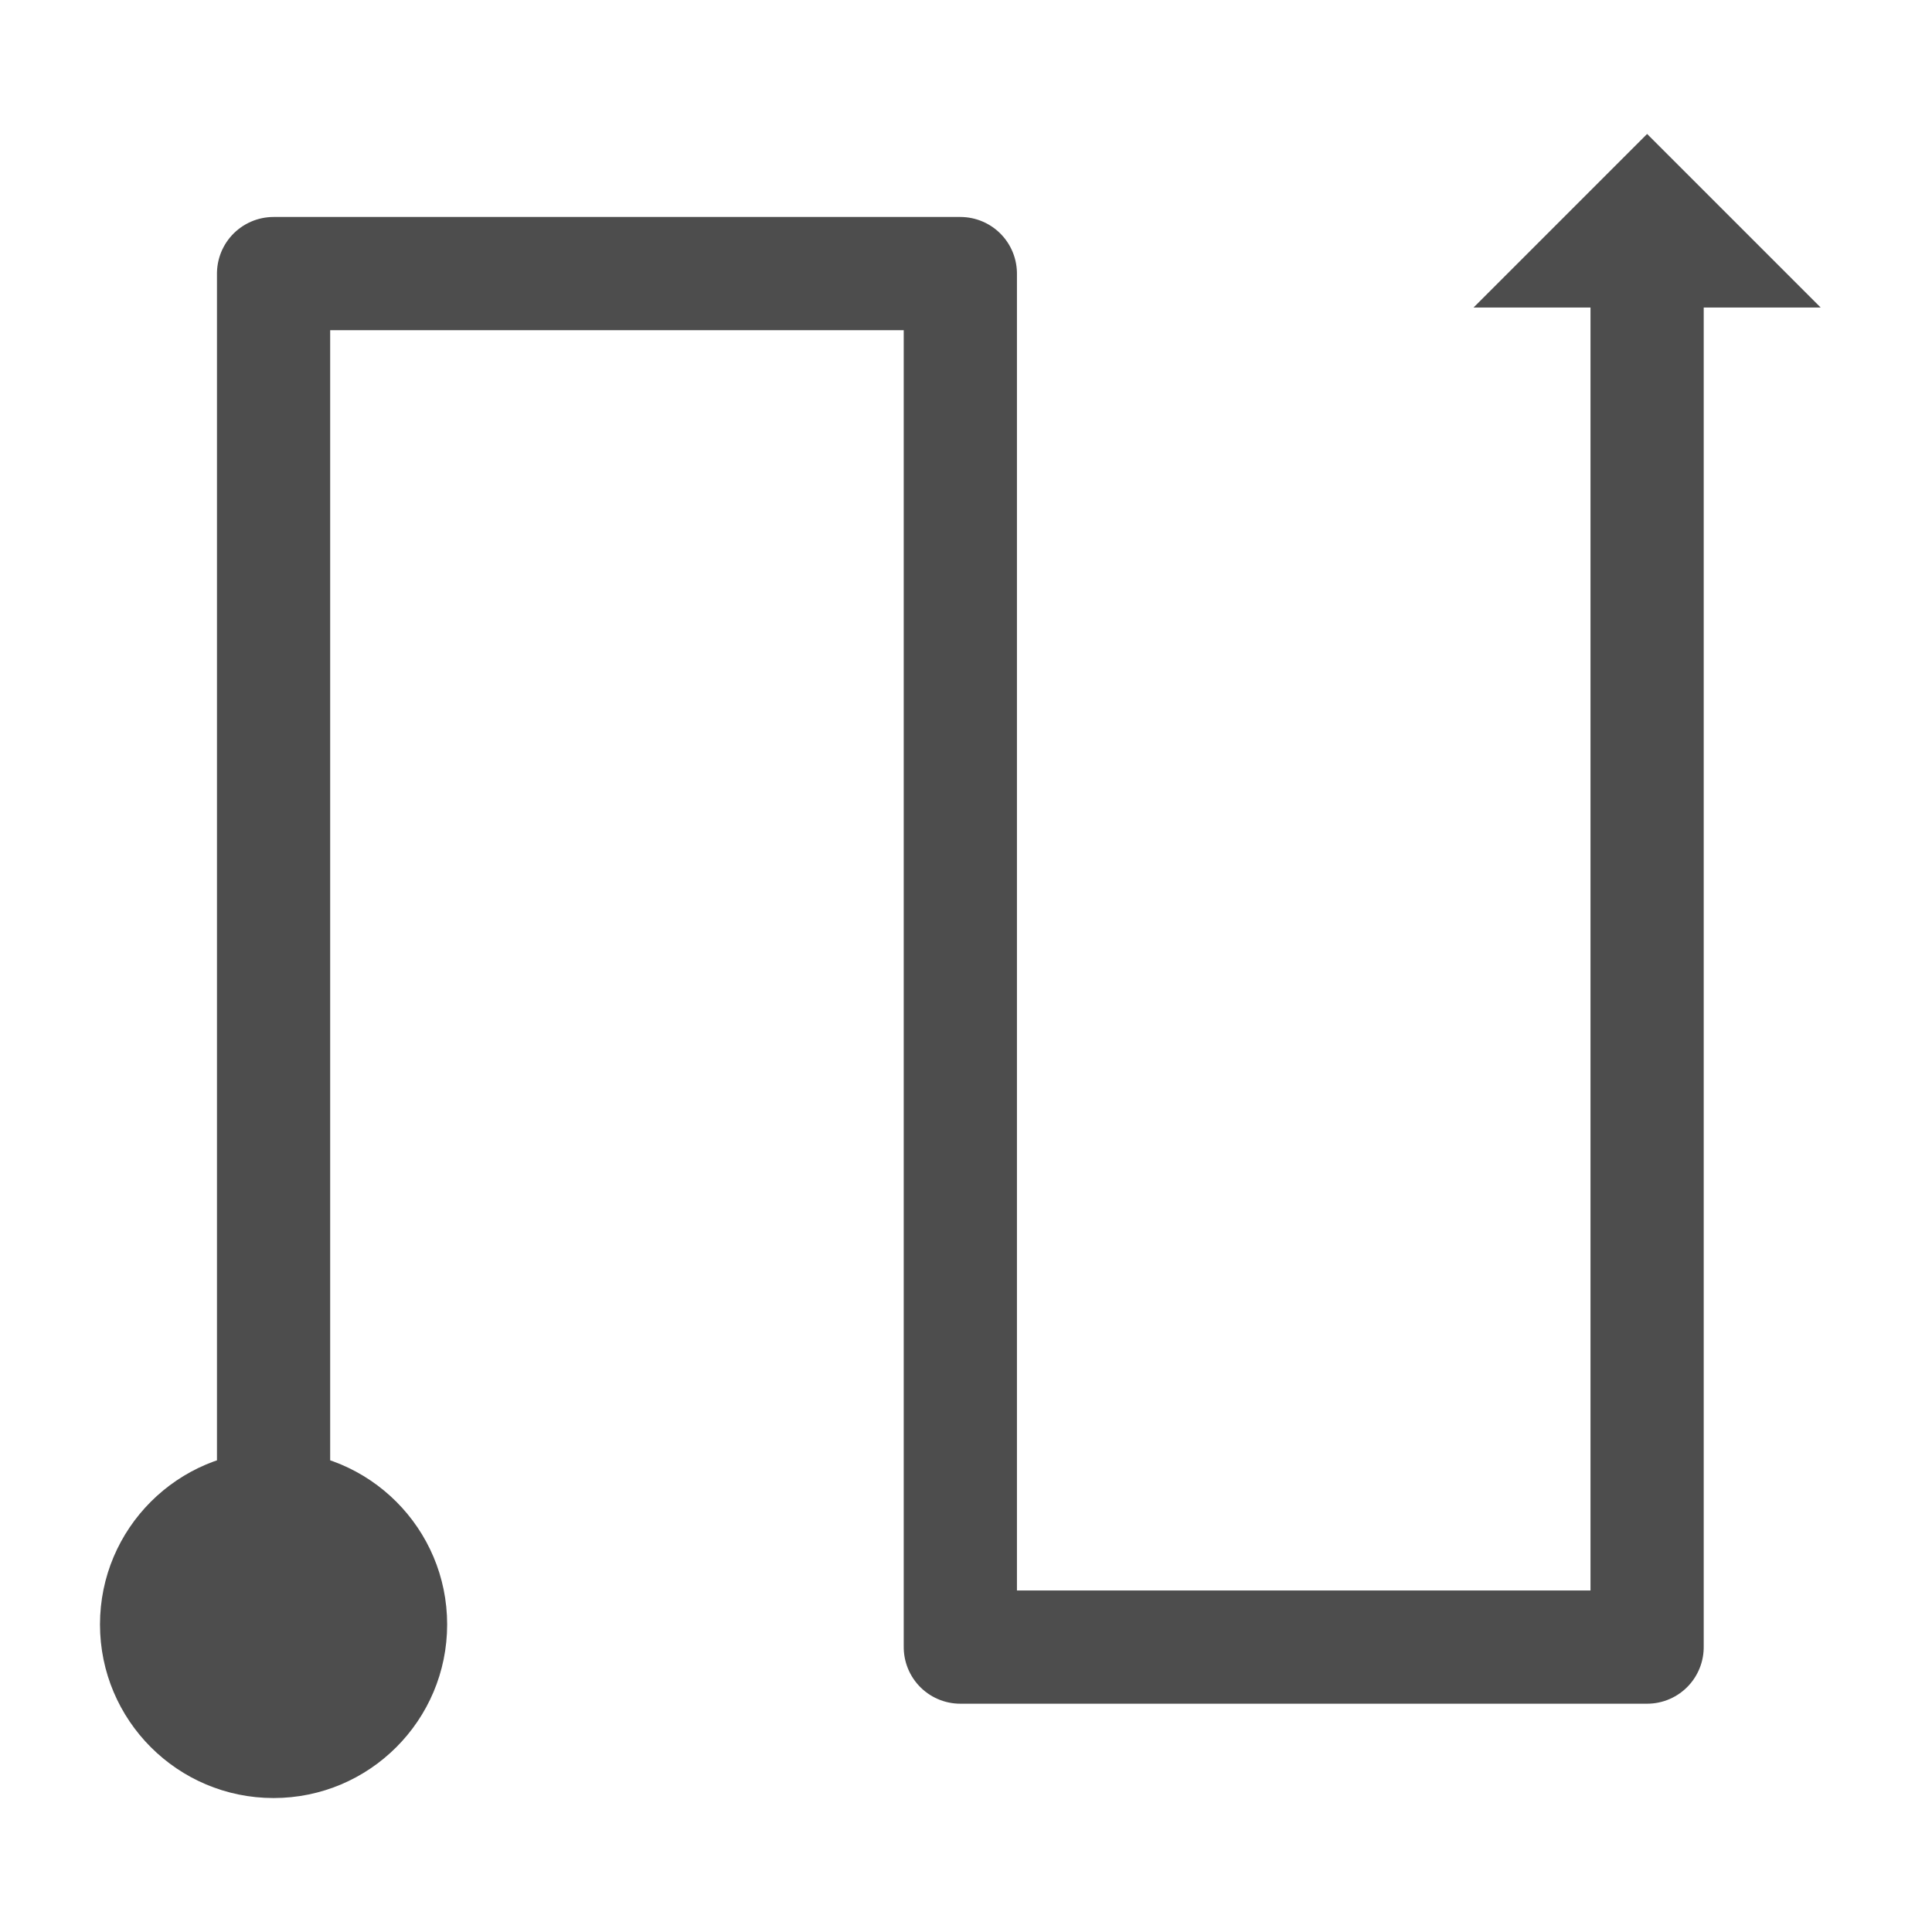
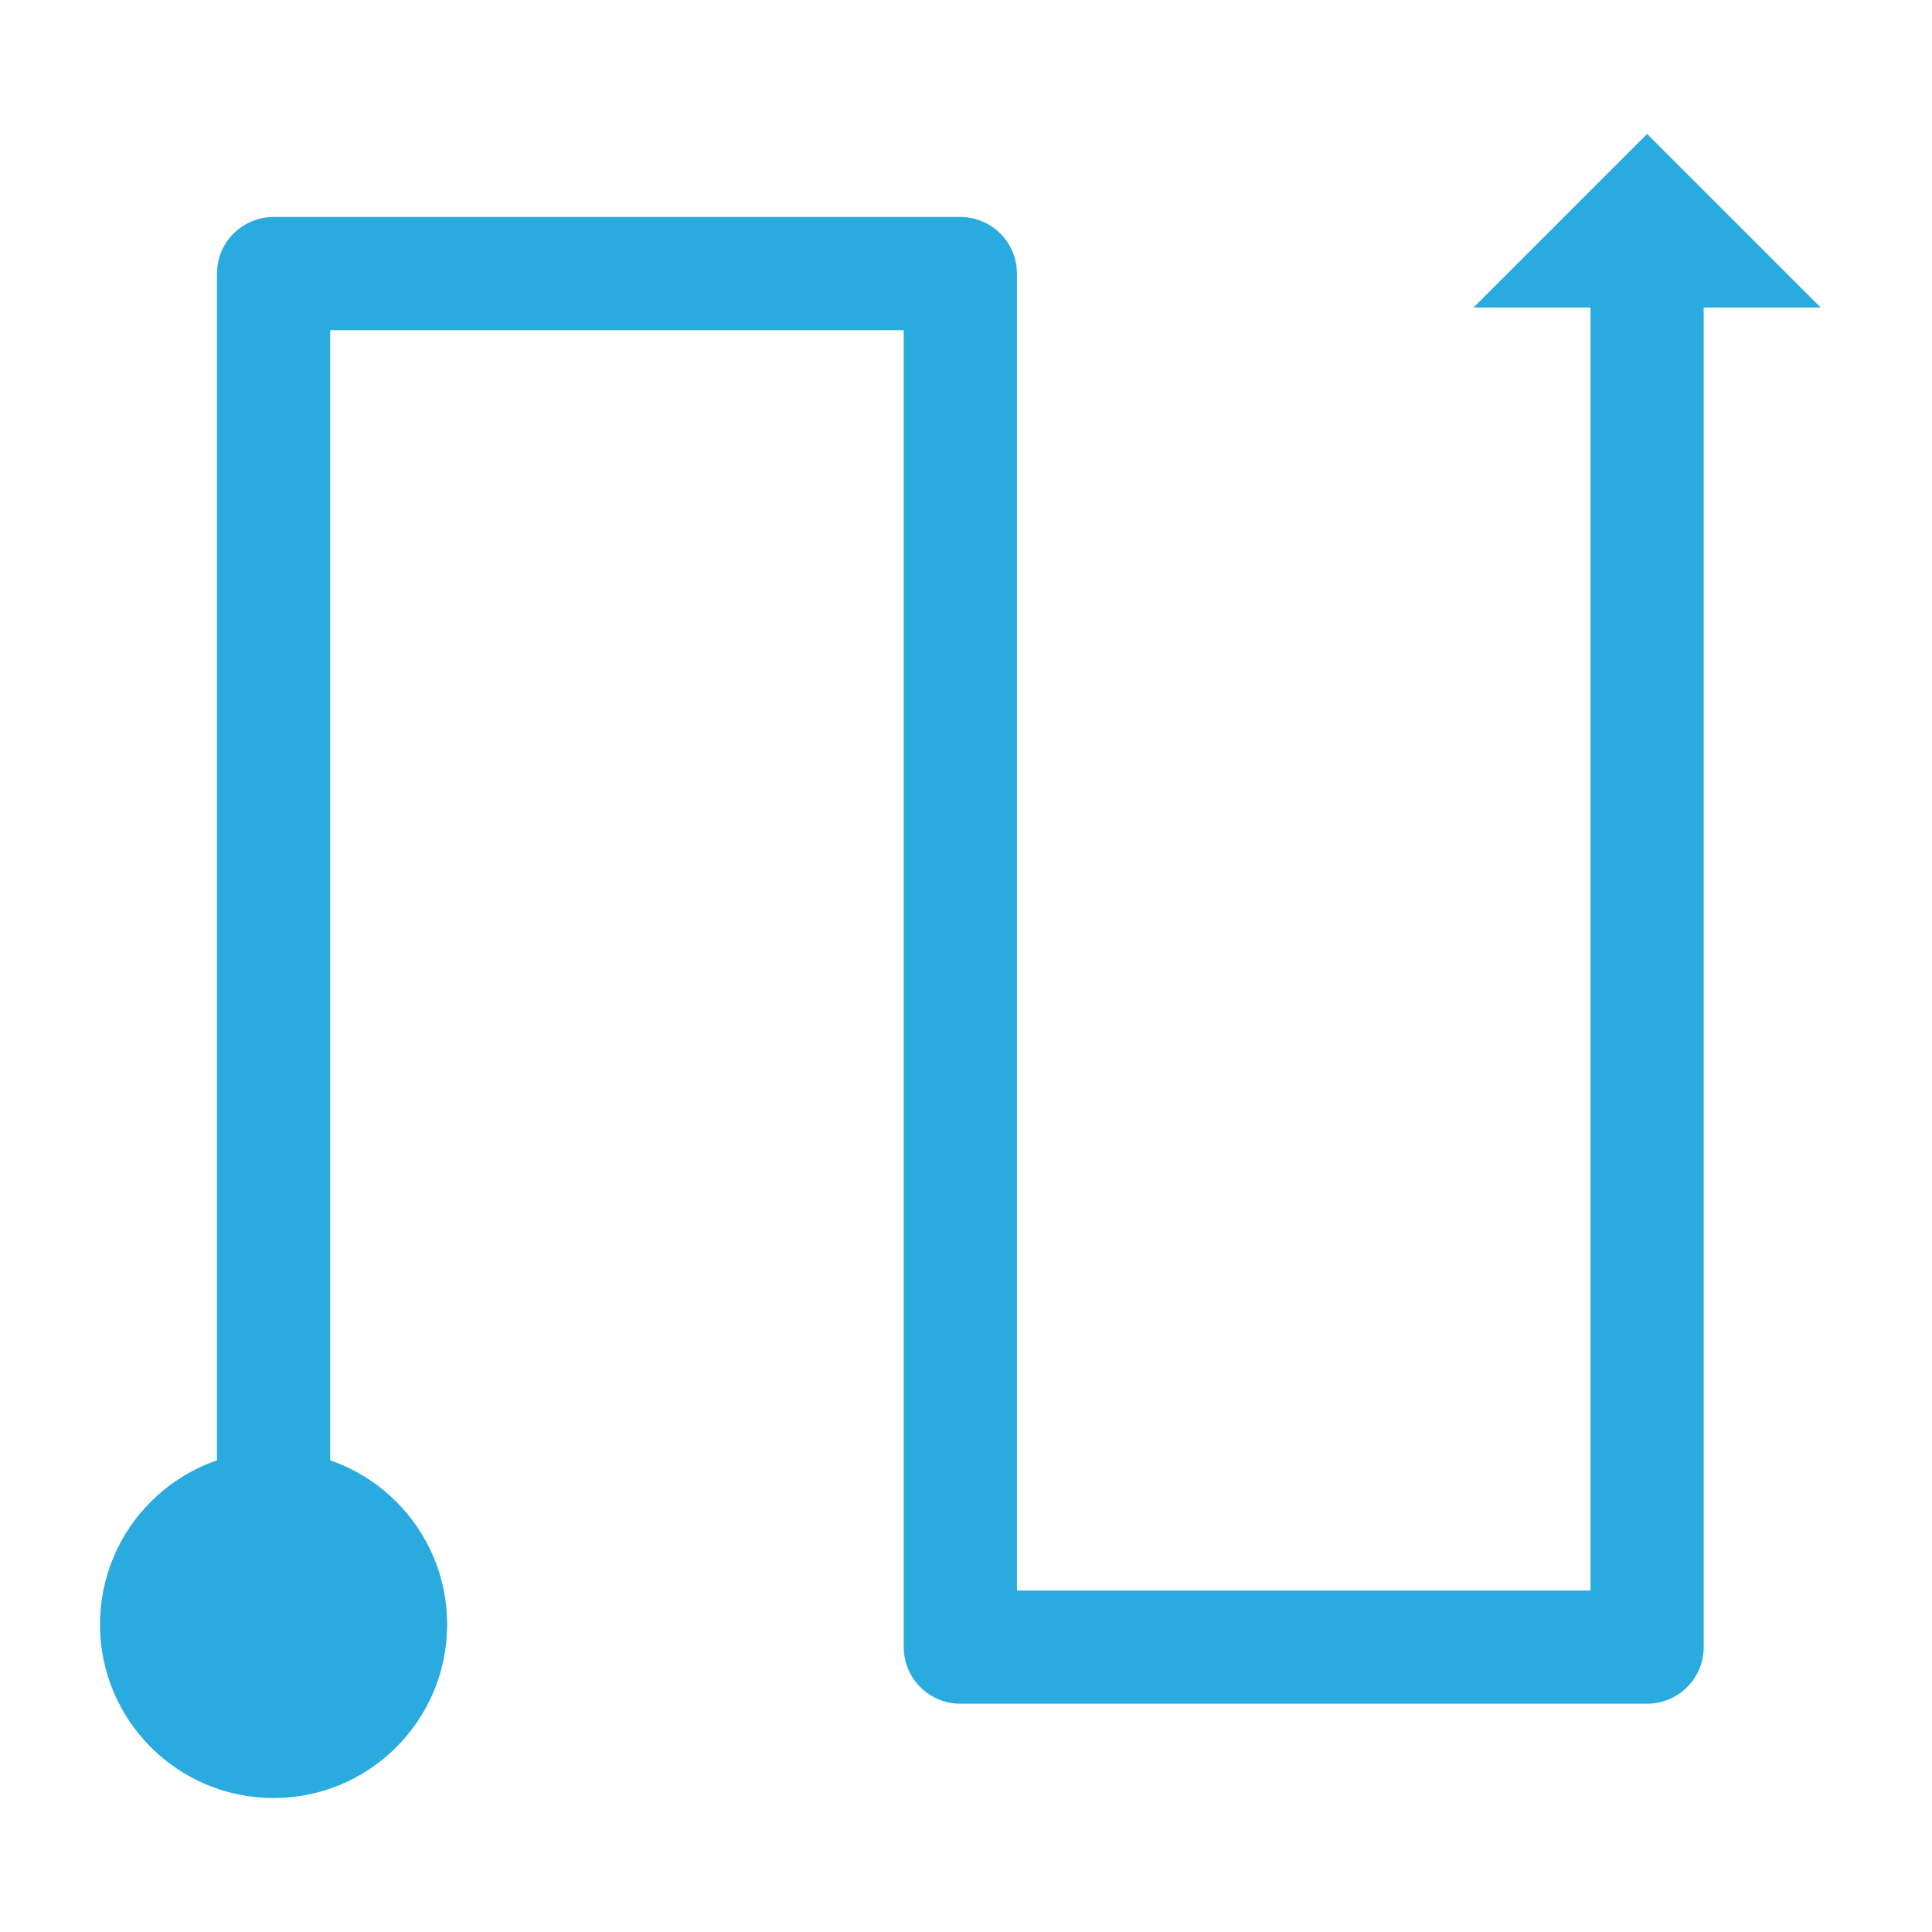
<svg xmlns="http://www.w3.org/2000/svg" id="svg8" version="1.1" viewBox="0 0 135.467 135.467" height="512" width="512">
  <defs id="defs2" />
  <g id="layer1">
-     <g id="g837" transform="rotate(-90,67.33646,67.73333)">
-       <path id="path878" d="m 29.633,19.579 86.254,1e-6 V 67.733 H 19.579 V 115.888 H 115.888" style="fill:none;stroke:#4d4d4d;stroke-width:7.938;stroke-linecap:round;stroke-linejoin:round;stroke-miterlimit:4;stroke-dasharray:none;stroke-opacity:1" />
-       <circle r="12.171" cy="19.579" cx="21.167" id="path864" style="fill:#4d4d4d;stroke:none;stroke-width:4.425;stroke-linecap:round;stroke-linejoin:round" />
-       <path d="m 125.677,115.888 -12.171,-12.171 v 24.342 z" style="fill:#4d4d4d;stroke:none;stroke-width:3.532;stroke-linecap:round;stroke-linejoin:round" id="rect868" />
-     </g>
+     <path id="path878" d="m 19.182,105.436 1e-6,-86.254 h 48.154 v 96.309 h 48.154 v -96.309" style="fill:none;stroke:#29abe0;stroke-width:7.938;stroke-linecap:round;stroke-linejoin:round;stroke-miterlimit:4;stroke-dasharray:none;stroke-opacity:1" />
+     <circle r="12.171" cy="19.182" cx="-113.903" id="path864" style="fill:#29abe0;stroke:none;stroke-width:4.425;stroke-linecap:round;stroke-linejoin:round;fill-opacity:1" transform="rotate(-90)" />
+     <path d="M 115.491,9.393 103.32,21.564 h 24.342 z" style="fill:#29abe0;stroke:none;stroke-width:3.532;stroke-linecap:round;stroke-linejoin:round;fill-opacity:1" id="rect868" />
  </g>
</svg>
